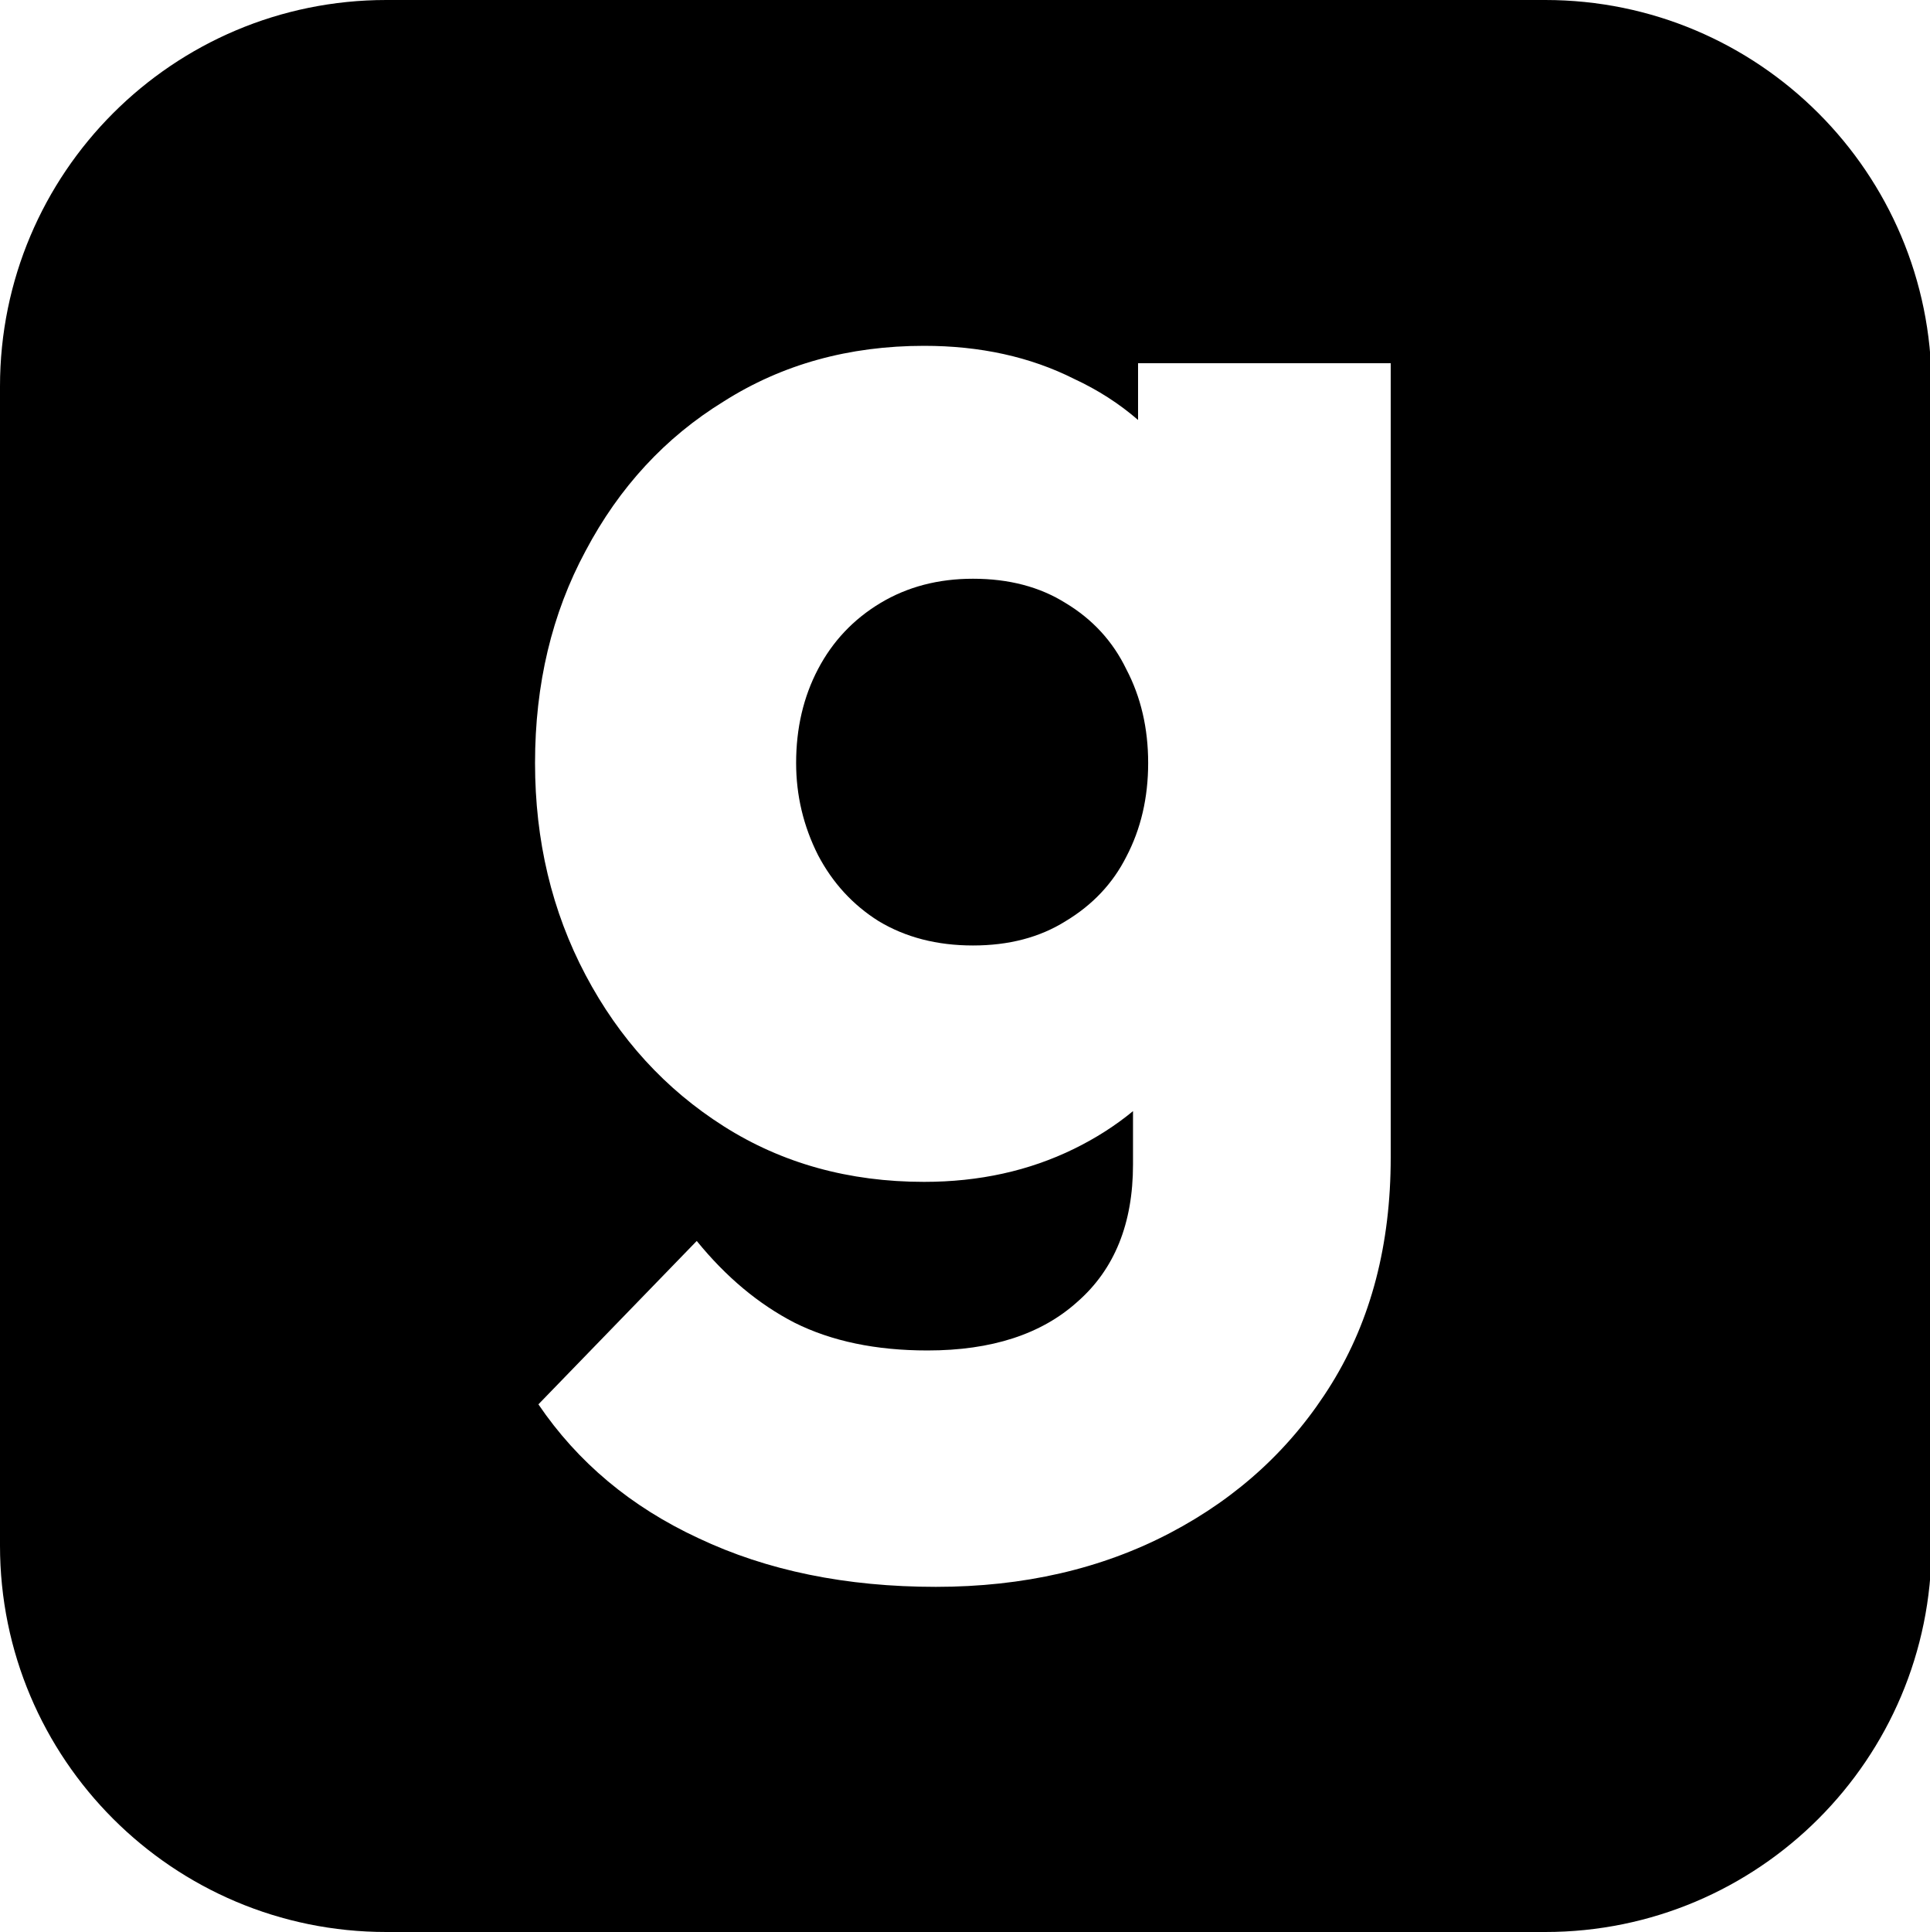
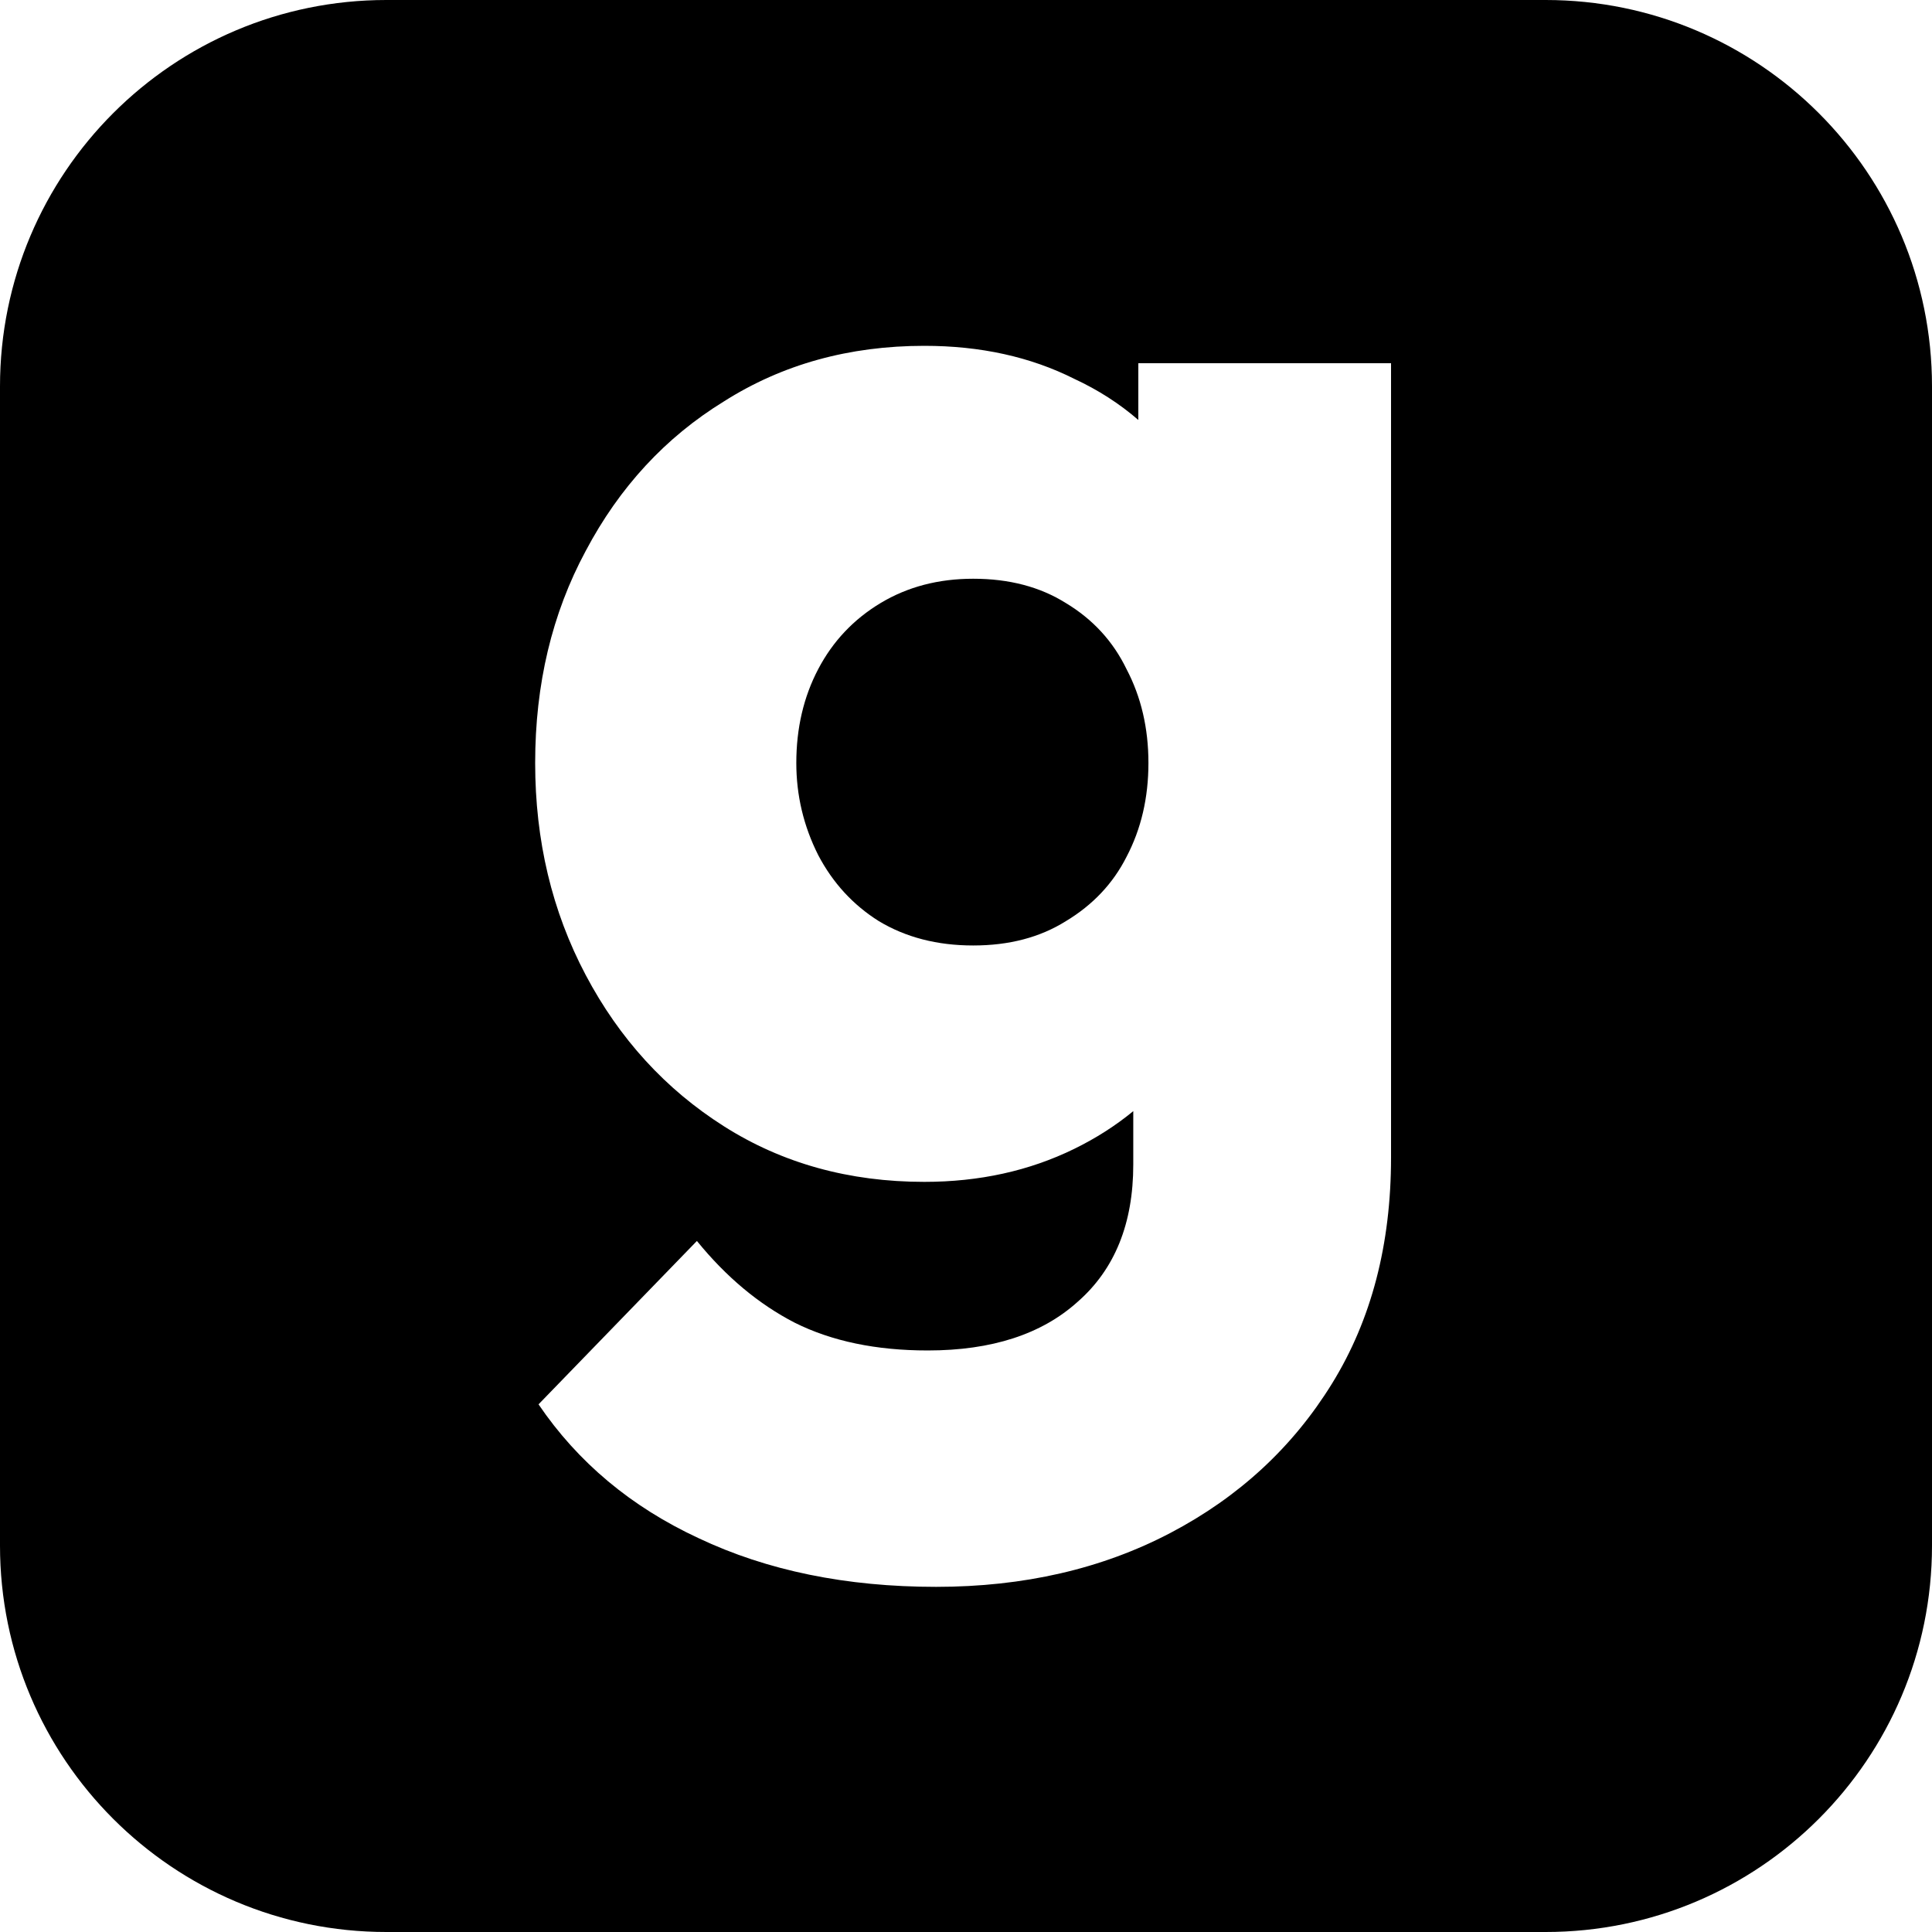
- <svg xmlns="http://www.w3.org/2000/svg" width="999" height="1000" viewBox="0 0 999 1000" fill="none">
+ <svg xmlns="http://www.w3.org/2000/svg" width="1000" height="1000" viewBox="0 0 1000 1000" fill="none">
  <path fill-rule="evenodd" clip-rule="evenodd" d="M200 0H800C910.457 0 1000 89.543 1000 200V800C1000 910.457 910.457 1000 800 1000H200C89.543 1000 0 910.457 0 800V200C0 89.543 89.543 0 200 0ZM361.589 796.159C397.052 812.954 438.038 821.351 484.547 821.351C529.891 821.351 570.299 812.05 605.762 793.462C641.225 774.868 669.127 749.08 689.475 716.093C709.823 683.105 720 644.116 720 599.138V187.997H589.195V217.375C579.463 208.926 568.416 201.832 556.054 196.094C533.384 184.698 507.51 179 478.443 179C439.492 179 404.9 188.596 374.669 207.789C344.439 226.382 320.603 252.172 303.162 285.159C285.721 317.546 277 354.132 277 394.916C277 435.1 285.721 471.686 303.162 504.673C320.603 537.66 344.439 563.749 374.669 582.939C404.9 602.136 439.492 611.731 478.443 611.731C506.928 611.731 532.802 606.03 556.054 594.635C567.322 589.115 577.496 582.61 586.579 575.119V602.732C586.579 633.323 576.984 657.017 557.8 673.805C539.192 690.599 513.324 698.997 480.187 698.997C453.445 698.997 430.481 694.199 411.295 684.604C392.692 675.009 375.832 660.911 360.717 642.316L278.744 726.885C299.092 756.875 326.707 779.966 361.589 796.159ZM551.698 476.784C538.322 485.182 522.337 489.377 503.729 489.377C485.128 489.377 468.85 485.182 454.898 476.784C441.526 468.387 431.062 456.992 423.504 442.597C415.946 427.603 412.168 411.71 412.168 394.916C412.168 376.923 415.946 360.729 423.504 346.335C431.062 331.941 441.817 320.545 455.77 312.148C469.723 303.752 485.71 299.554 503.729 299.554C522.337 299.554 538.322 303.752 551.698 312.148C565.649 320.545 576.114 331.941 583.086 346.335C590.647 360.729 594.427 376.923 594.427 394.916C594.427 412.909 590.647 429.103 583.086 443.497C576.114 457.292 565.649 468.387 551.698 476.784Z" fill="black" />
</svg>
